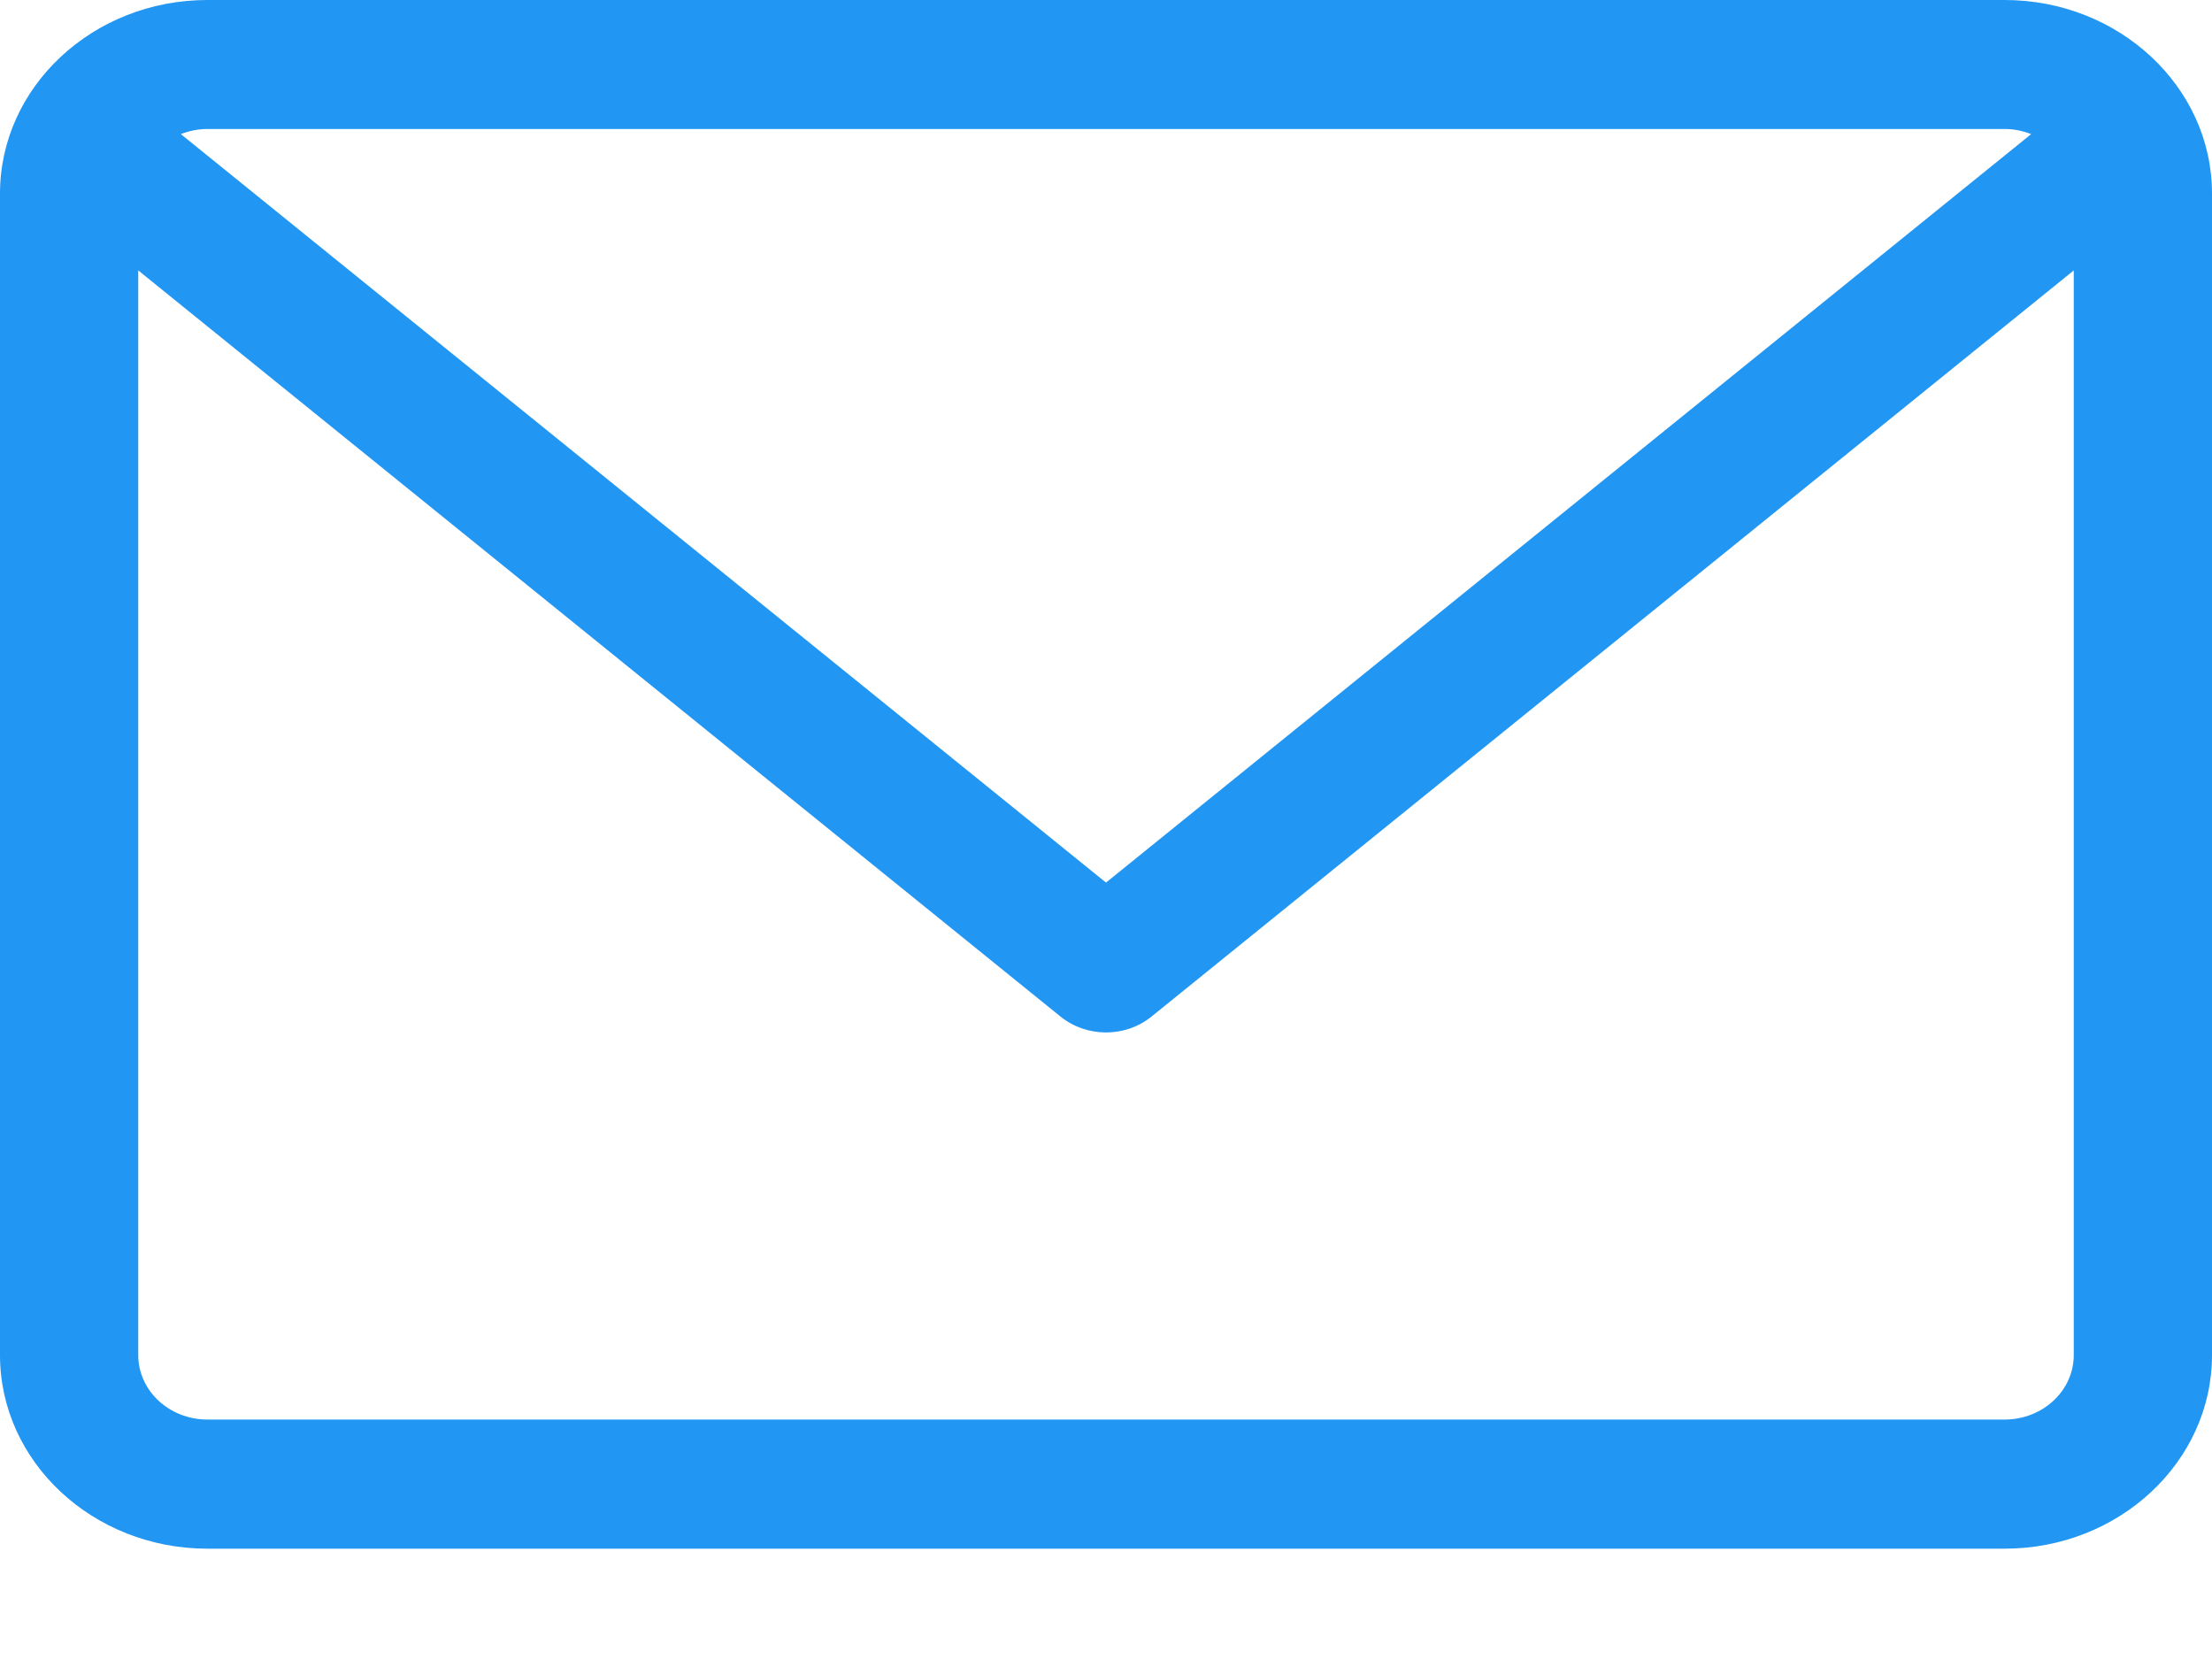
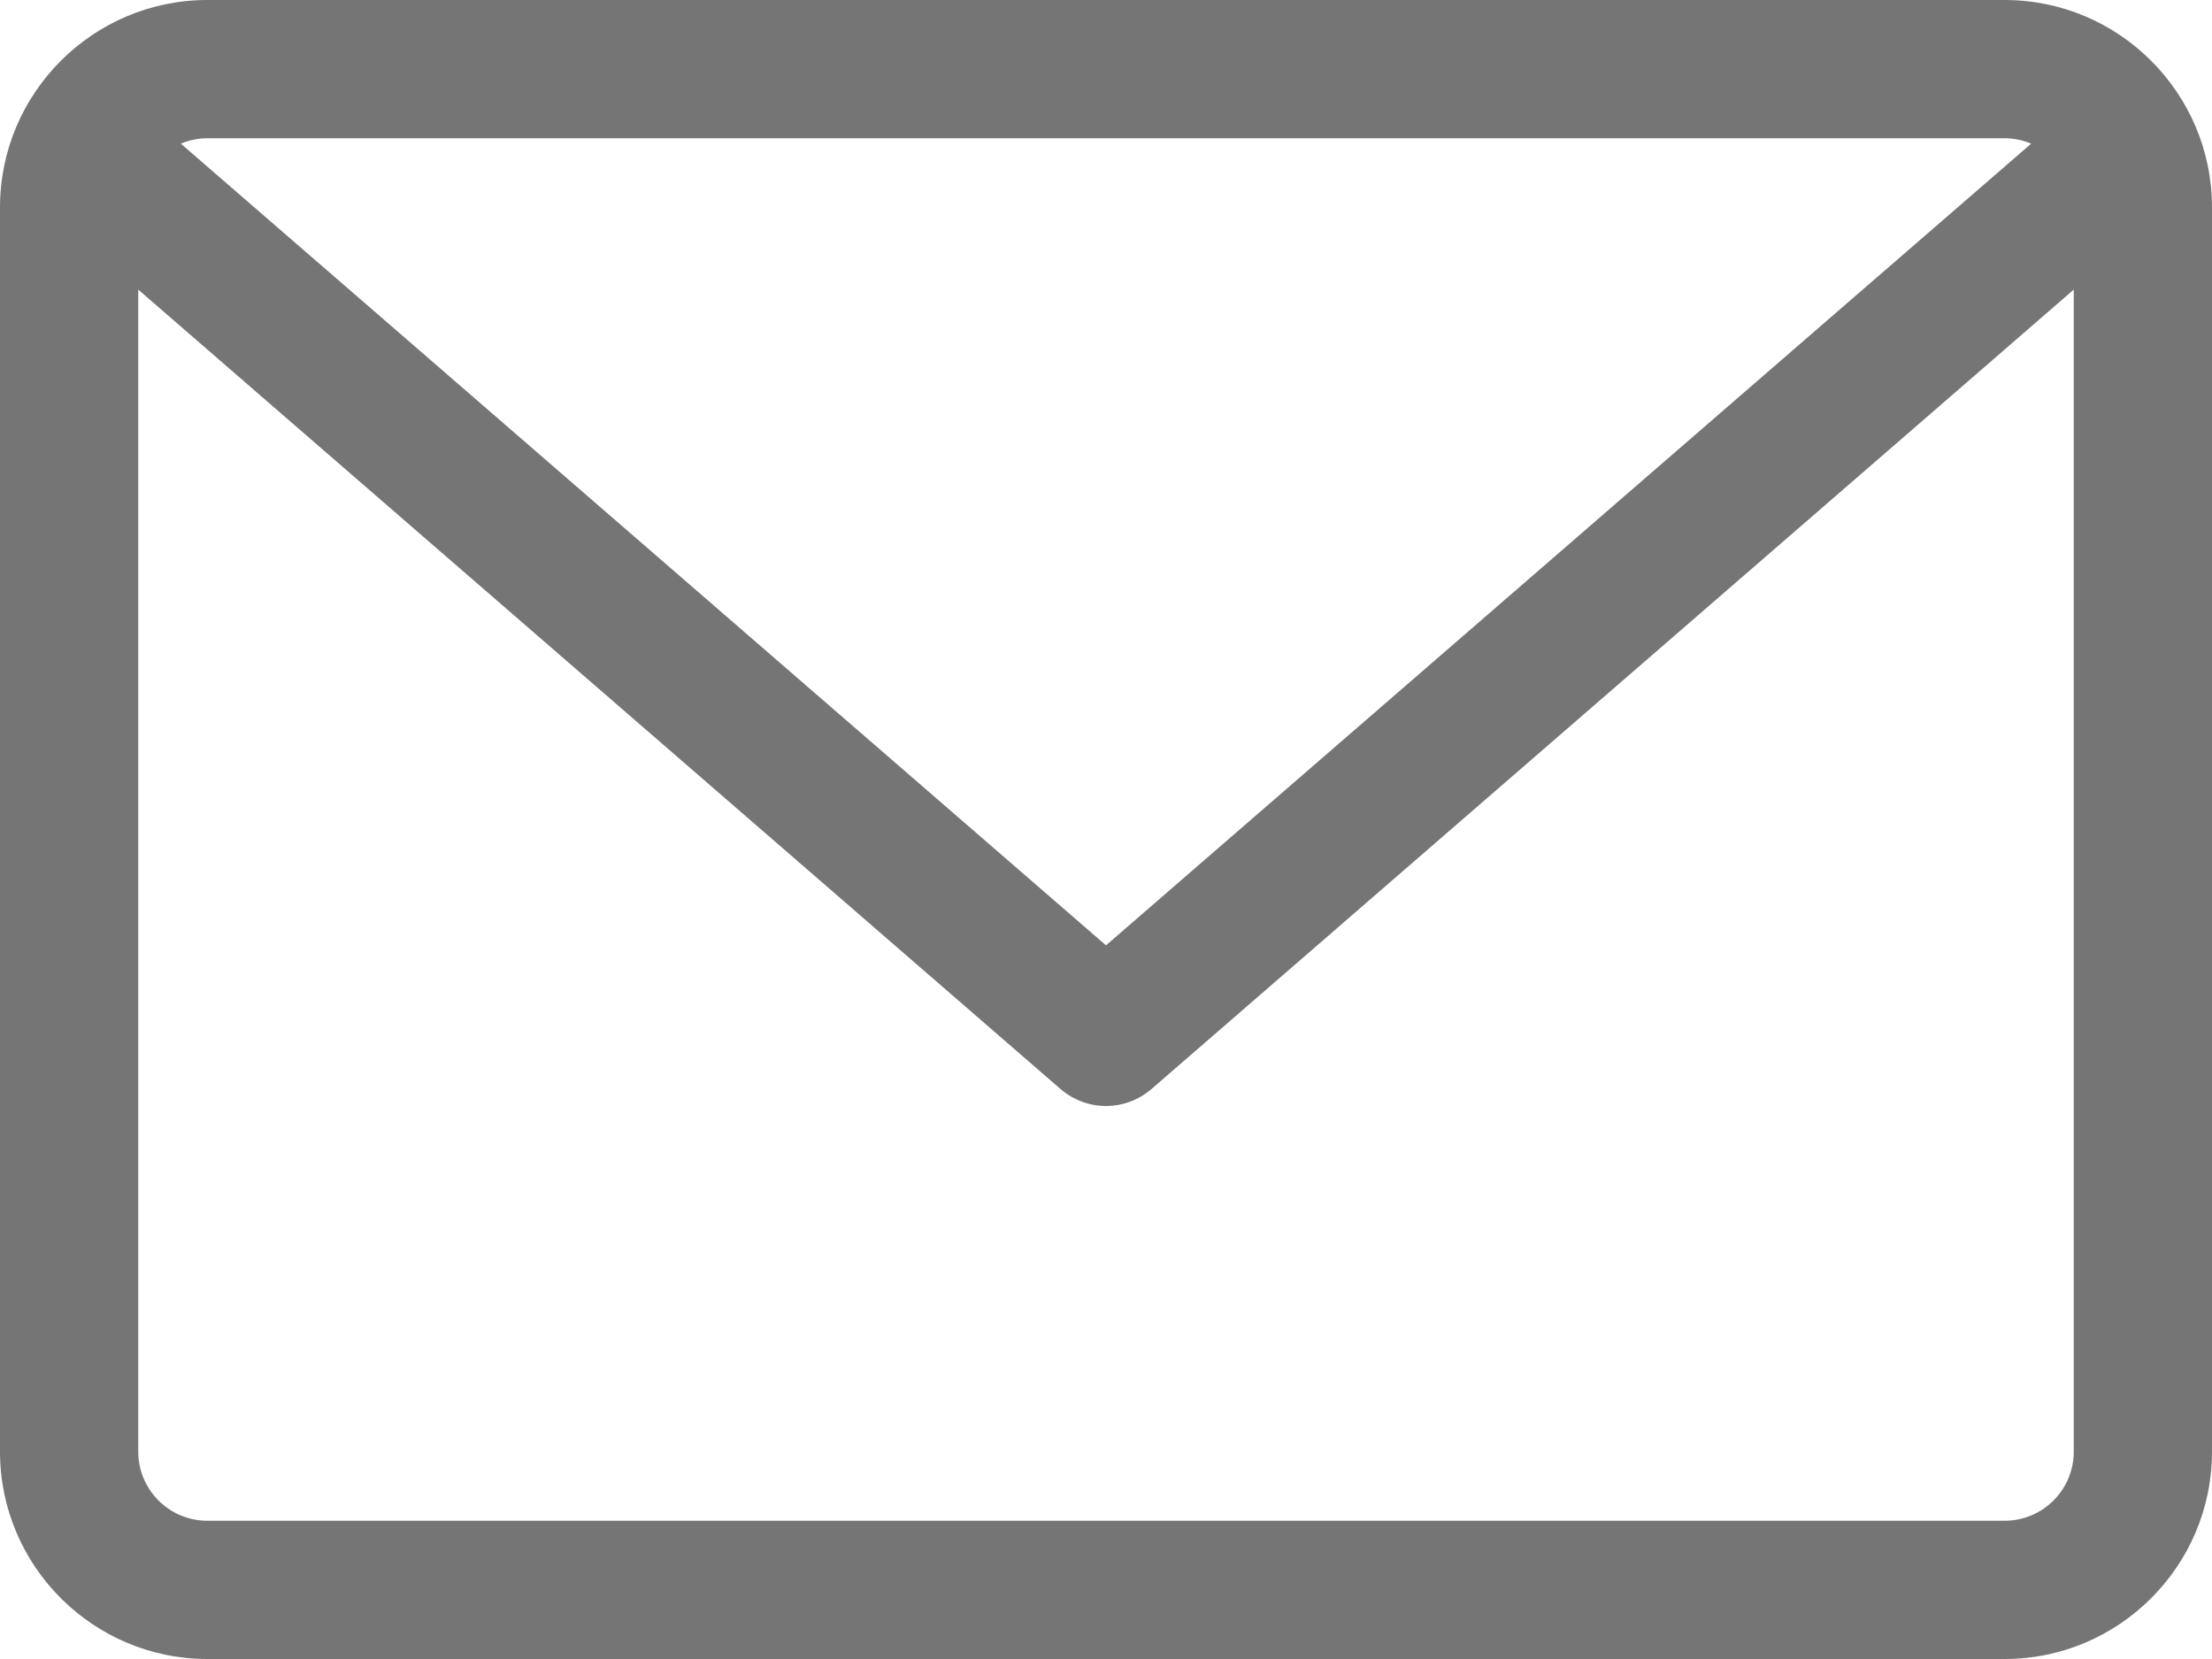
<svg xmlns="http://www.w3.org/2000/svg" width="16" height="12" viewBox="0 0 16 12" fill="none">
-   <path d="M14.5 0H1.5C0.673 0 0 0.628 0 1.4V9.802C0 10.574 0.673 11.202 1.5 11.202H14.5C15.327 11.202 16 10.574 16 9.802V1.4C16 0.628 15.327 0 14.5 0ZM14.5 0.933C14.568 0.933 14.633 0.947 14.692 0.97L8 6.384L1.308 0.97C1.367 0.947 1.432 0.933 1.5 0.933H14.5ZM14.5 10.268H1.5C1.224 10.268 1 10.059 1 9.802V1.956L7.672 7.354C7.767 7.43 7.883 7.468 8 7.468C8.117 7.468 8.233 7.43 8.328 7.354L15 1.956V9.802C15 10.059 14.776 10.268 14.5 10.268Z" fill="#2196F3" />
+   <path d="M14.5 0H1.5C0.673 0 0 0.673 0 1.5V10.5C0 11.327 0.673 12 1.5 12H14.5C15.327 12 16 11.327 16 10.5V1.5C16 0.673 15.327 0 14.5 0ZM14.5 1C14.568 1 14.633 1.014 14.692 1.039L8 6.838L1.308 1.039C1.367 1.014 1.432 1 1.5 1H14.5ZM14.5 11H1.5C1.224 11 1 10.776 1 10.5V2.095L7.672 7.878C7.767 7.959 7.883 8 8 8C8.117 8 8.233 7.959 8.328 7.878L15 2.095V10.5C15 10.776 14.776 11 14.5 11Z" fill="#757575" />
</svg>
